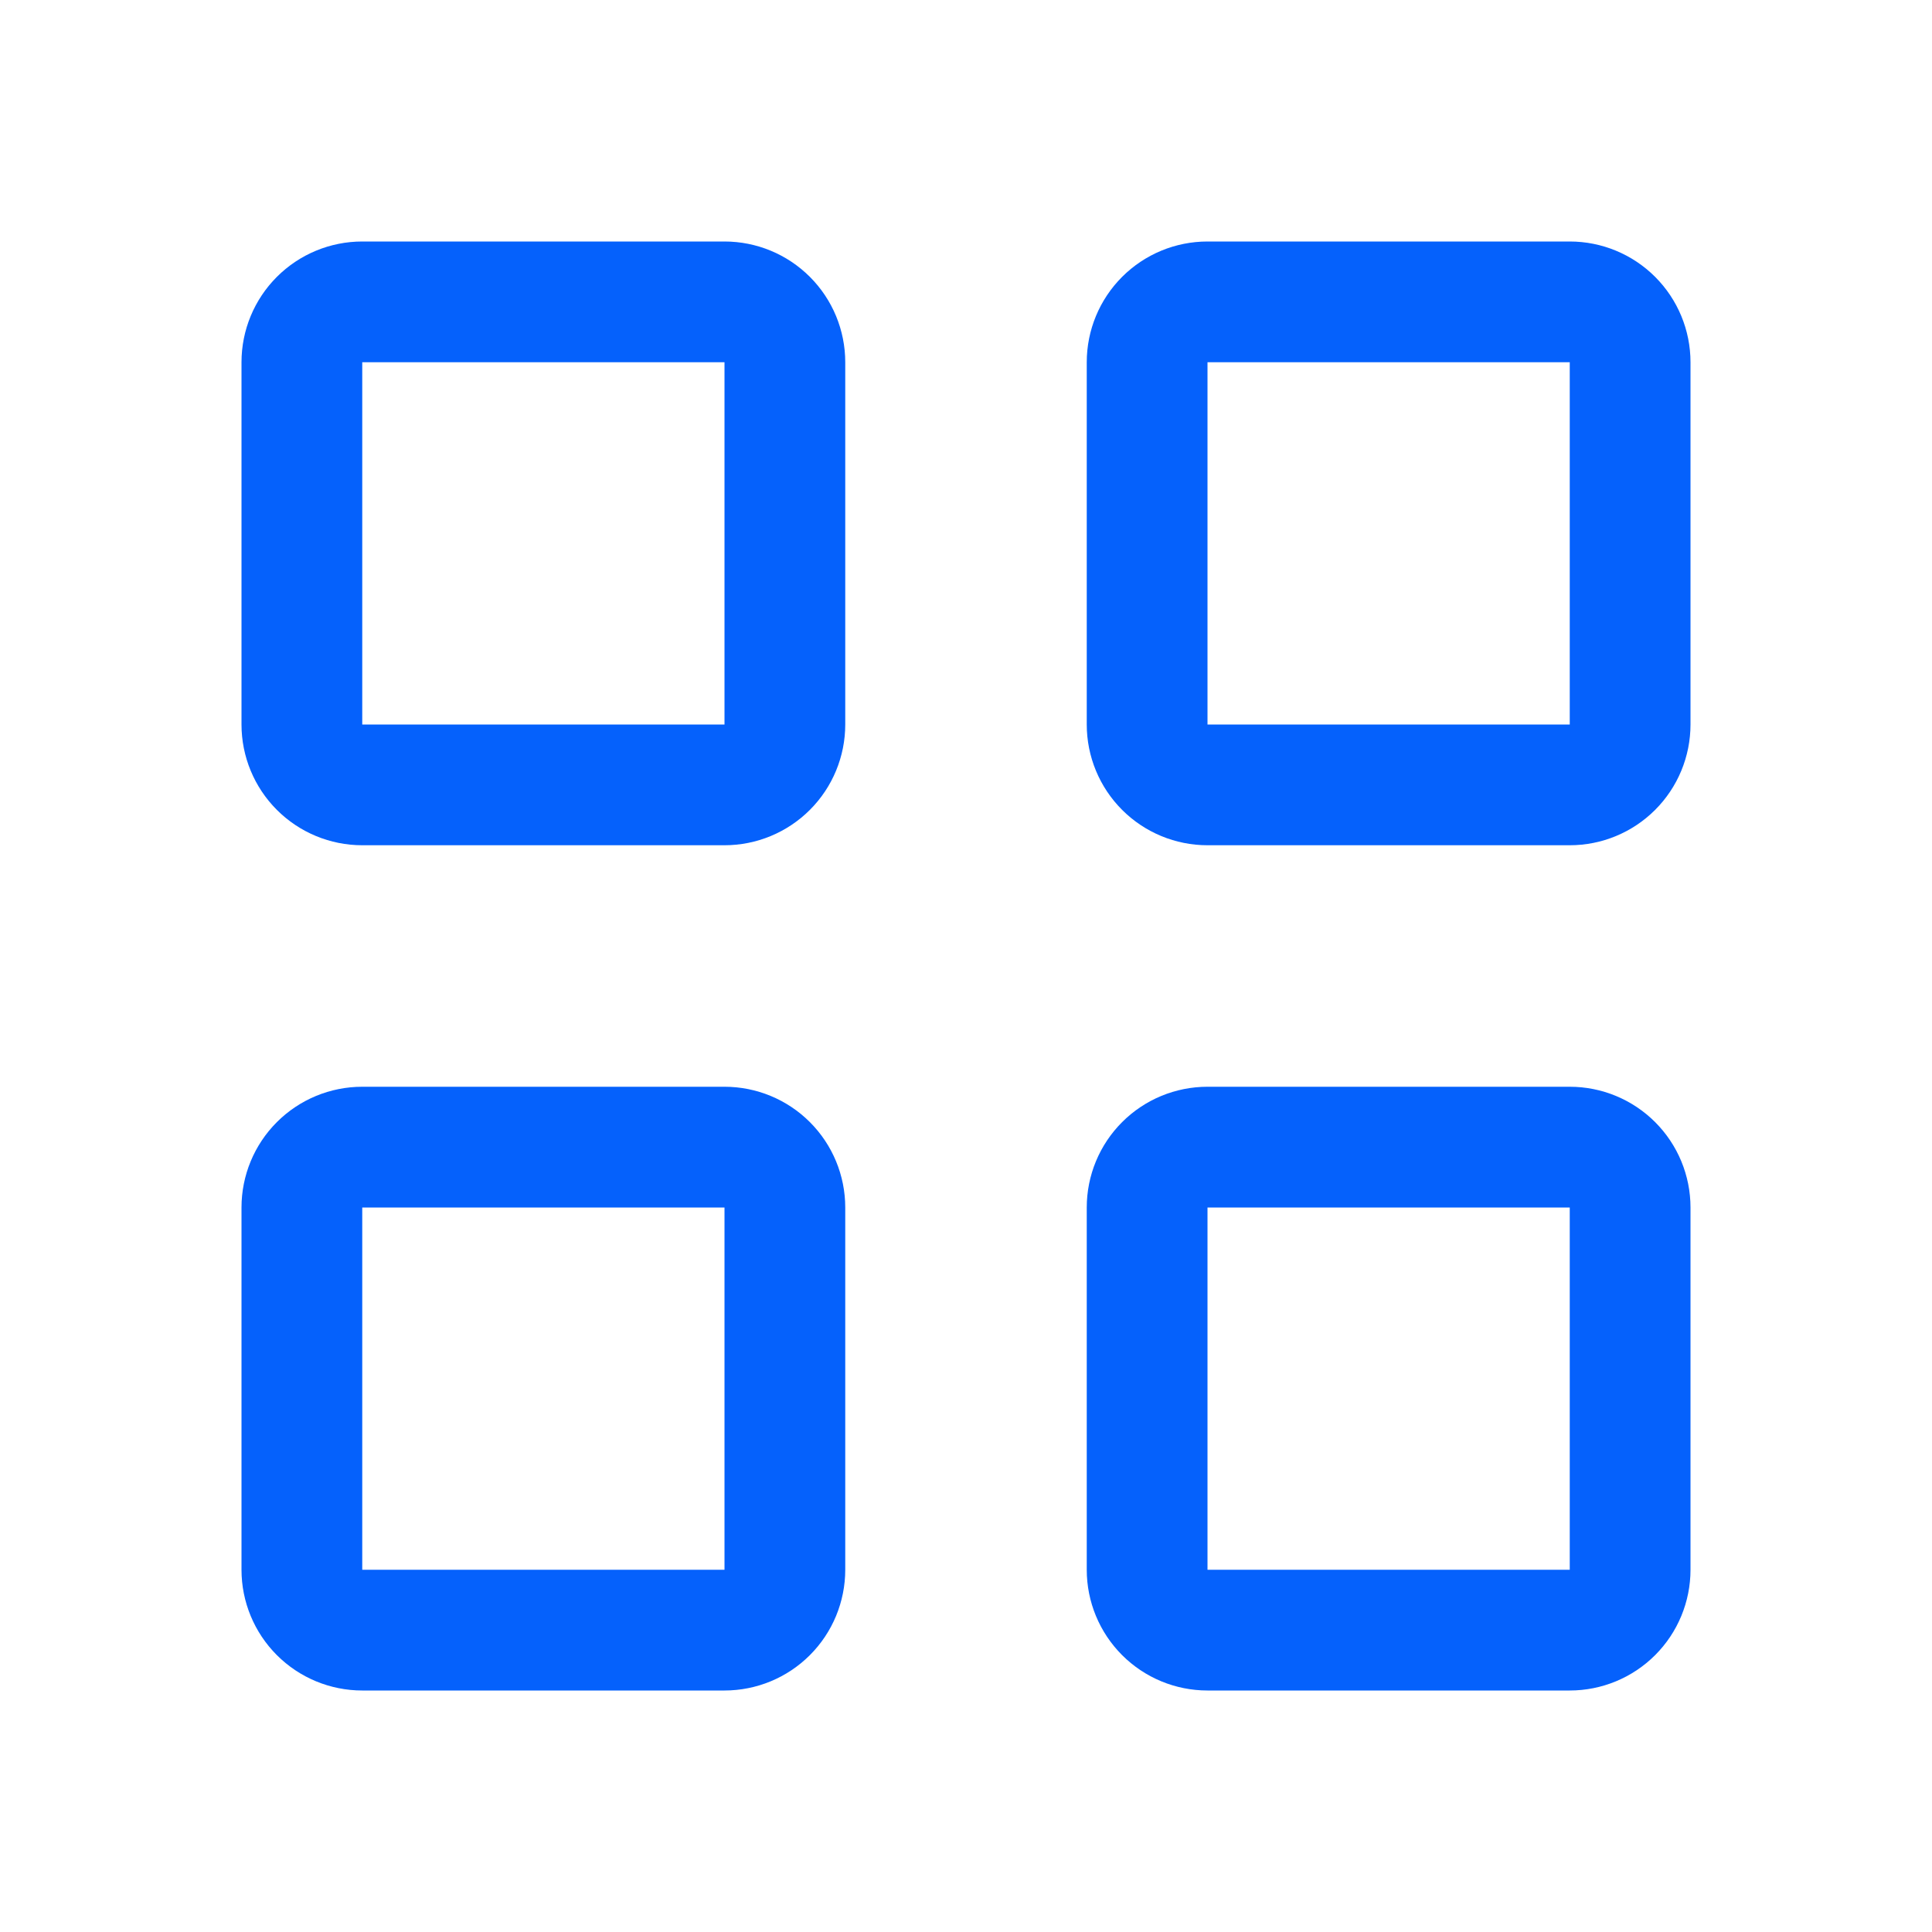
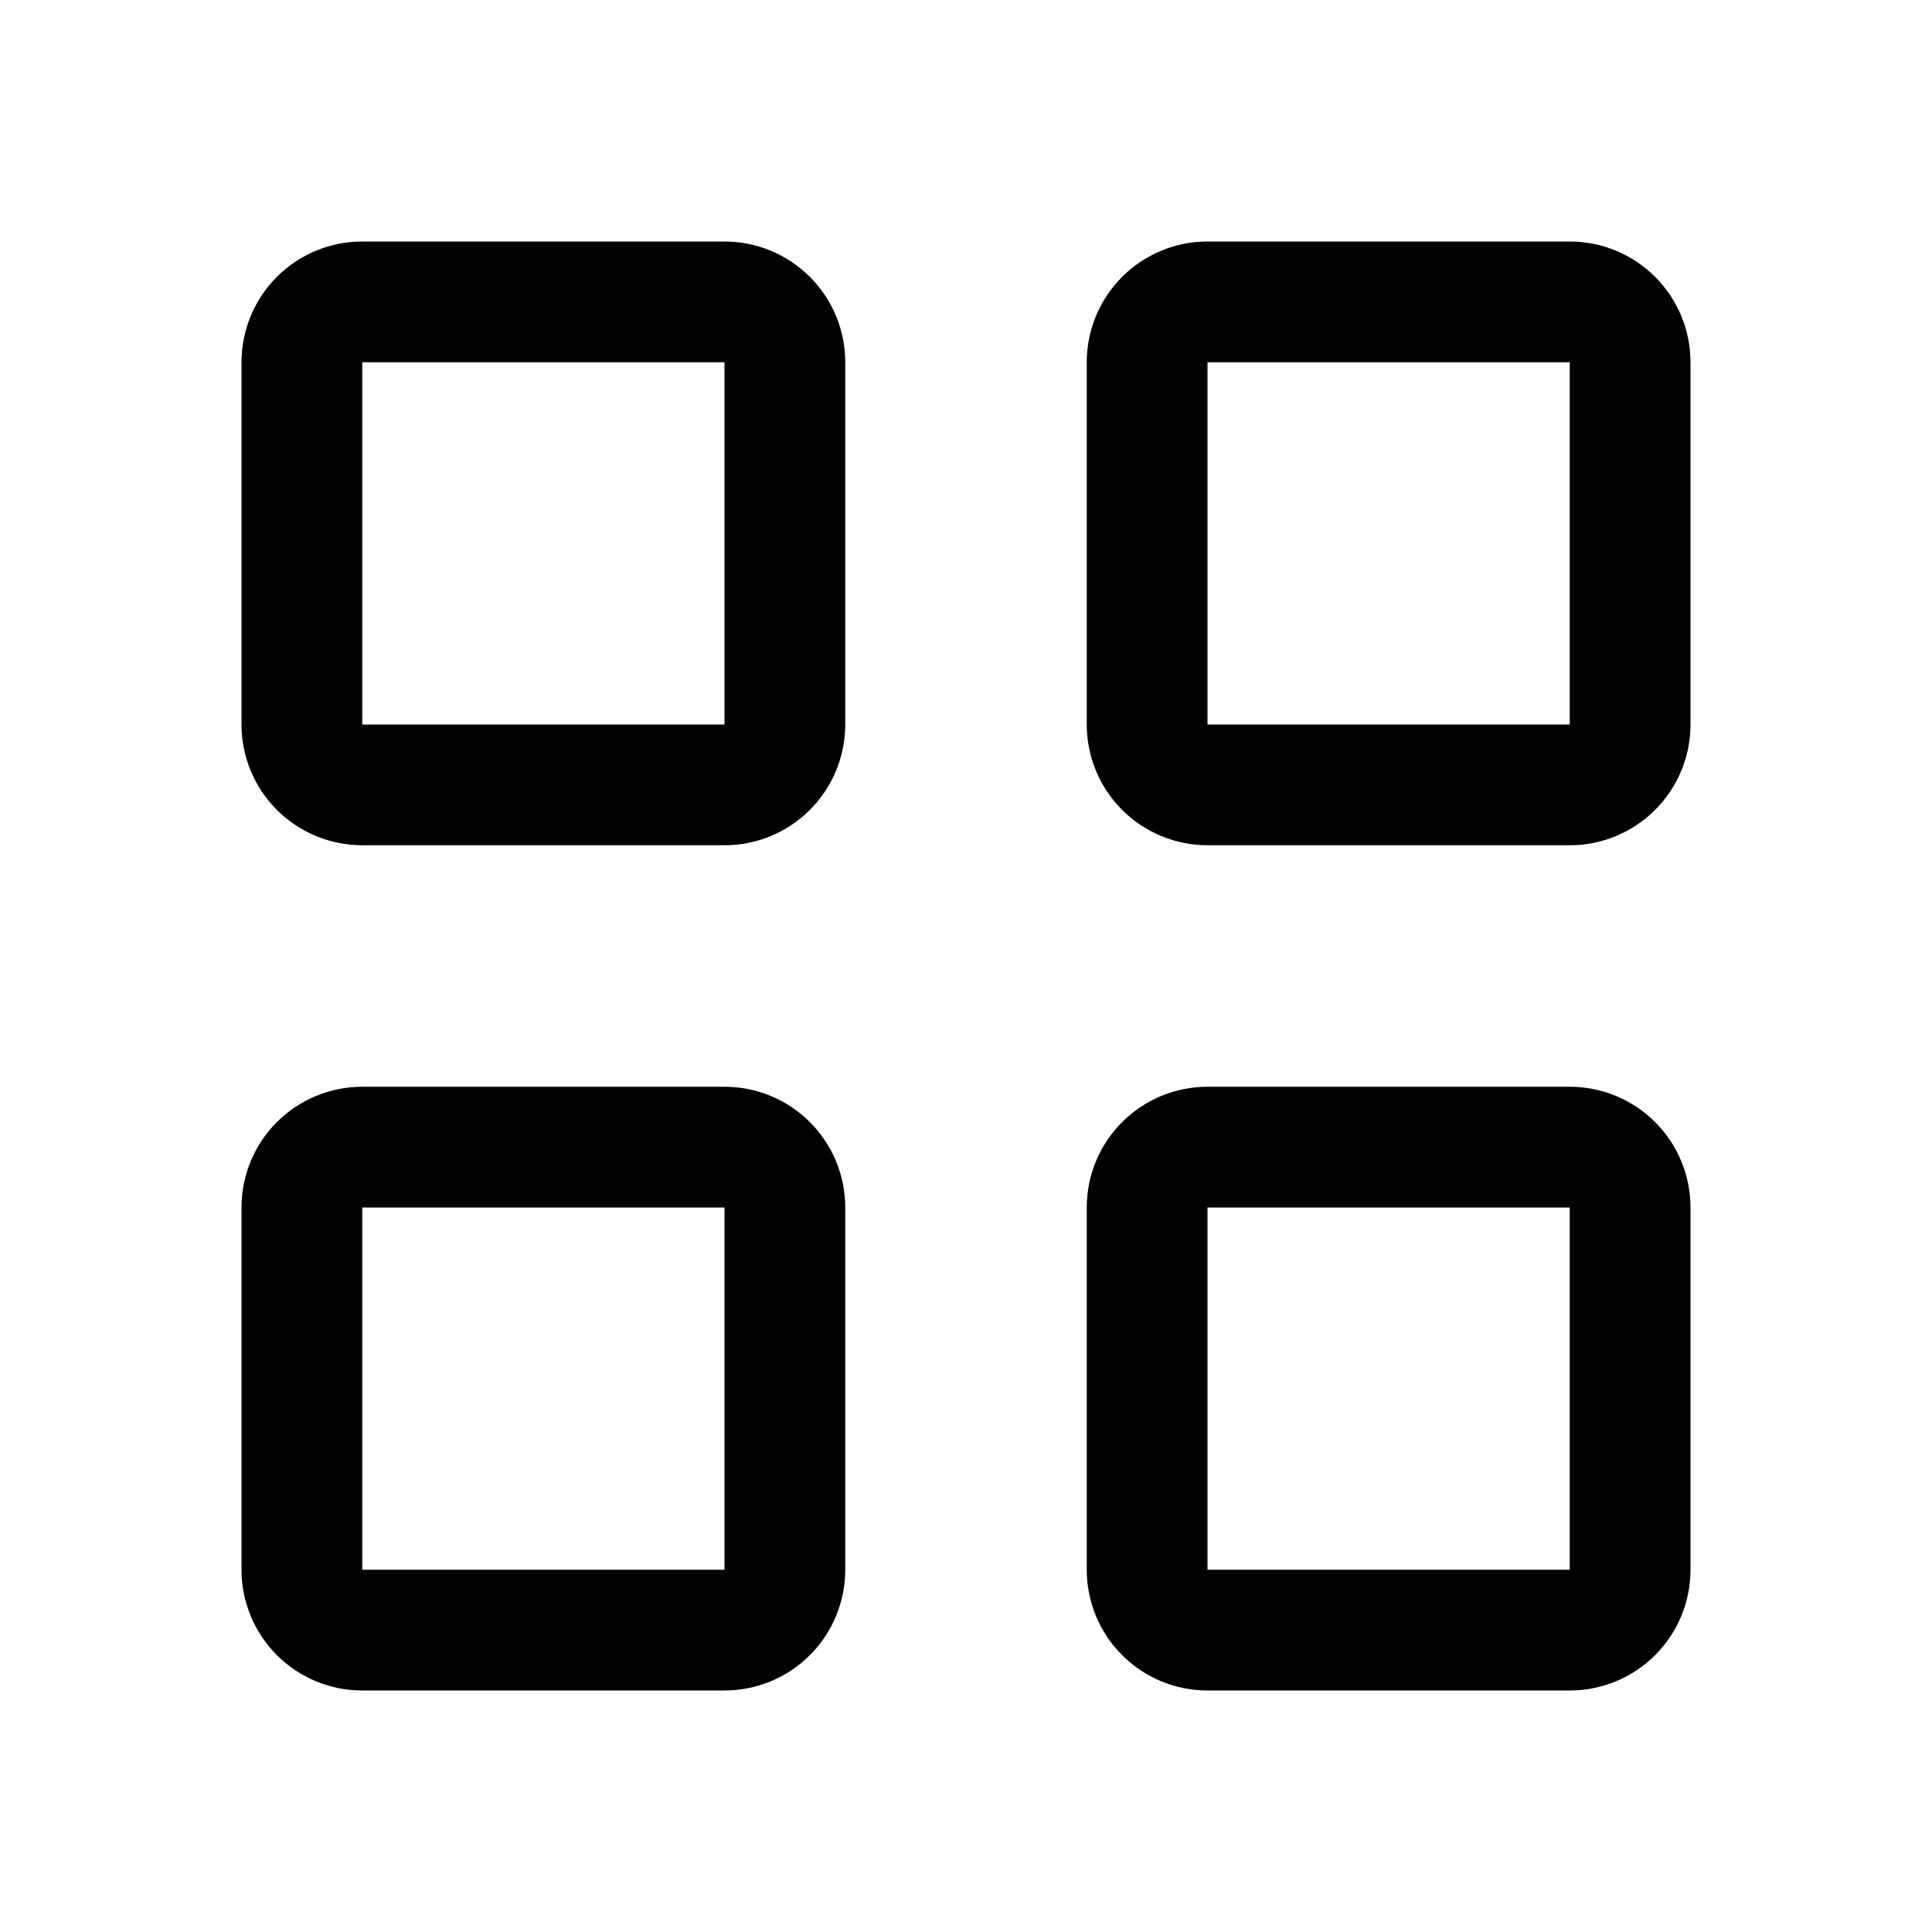
- <svg xmlns="http://www.w3.org/2000/svg" width="36" height="36" viewBox="0 0 36 36" fill="none">
-   <path d="M13.5 4.5H6.75C6.153 4.5 5.581 4.737 5.159 5.159C4.737 5.581 4.5 6.153 4.5 6.75V13.5C4.5 14.097 4.737 14.669 5.159 15.091C5.581 15.513 6.153 15.75 6.75 15.75H13.5C14.097 15.75 14.669 15.513 15.091 15.091C15.513 14.669 15.75 14.097 15.75 13.5V6.75C15.75 6.153 15.513 5.581 15.091 5.159C14.669 4.737 14.097 4.5 13.5 4.5ZM13.5 13.5H6.75V6.75H13.5V13.5Z" fill="#0561FC" />
-   <path d="M29.25 4.5H22.5C21.903 4.5 21.331 4.737 20.909 5.159C20.487 5.581 20.25 6.153 20.25 6.75V13.5C20.25 14.097 20.487 14.669 20.909 15.091C21.331 15.513 21.903 15.75 22.5 15.75H29.25C29.847 15.75 30.419 15.513 30.841 15.091C31.263 14.669 31.5 14.097 31.5 13.5V6.75C31.5 6.153 31.263 5.581 30.841 5.159C30.419 4.737 29.847 4.5 29.25 4.5ZM29.25 13.5H22.5V6.75H29.25V13.5Z" fill="#0561FC" />
-   <path d="M13.5 20.25H6.75C6.153 20.25 5.581 20.487 5.159 20.909C4.737 21.331 4.5 21.903 4.5 22.5V29.25C4.5 29.847 4.737 30.419 5.159 30.841C5.581 31.263 6.153 31.5 6.75 31.5H13.5C14.097 31.5 14.669 31.263 15.091 30.841C15.513 30.419 15.75 29.847 15.75 29.25V22.5C15.75 21.903 15.513 21.331 15.091 20.909C14.669 20.487 14.097 20.25 13.5 20.25ZM13.5 29.25H6.75V22.5H13.5V29.25Z" fill="#0561FC" />
-   <path d="M29.25 20.25H22.5C21.903 20.25 21.331 20.487 20.909 20.909C20.487 21.331 20.25 21.903 20.25 22.5V29.25C20.25 29.847 20.487 30.419 20.909 30.841C21.331 31.263 21.903 31.5 22.5 31.5H29.25C29.847 31.5 30.419 31.263 30.841 30.841C31.263 30.419 31.5 29.847 31.5 29.25V22.5C31.5 21.903 31.263 21.331 30.841 20.909C30.419 20.487 29.847 20.25 29.25 20.25ZM29.25 29.25H22.5V22.5H29.25V29.25Z" fill="#0561FC" />
+ <svg xmlns="http://www.w3.org/2000/svg" width="36" height="36" viewBox="0 0 36 36">
+   <path d="M13.5 4.5H6.75C6.153 4.5 5.581 4.737 5.159 5.159C4.737 5.581 4.5 6.153 4.5 6.75V13.5C4.5 14.097 4.737 14.669 5.159 15.091C5.581 15.513 6.153 15.75 6.75 15.75H13.5C14.097 15.75 14.669 15.513 15.091 15.091C15.513 14.669 15.75 14.097 15.75 13.5V6.75C15.75 6.153 15.513 5.581 15.091 5.159C14.669 4.737 14.097 4.5 13.5 4.5ZM13.5 13.5H6.75V6.75H13.5V13.5Z" fill="inherit" />
+   <path d="M29.25 4.5H22.5C21.903 4.5 21.331 4.737 20.909 5.159C20.487 5.581 20.25 6.153 20.25 6.75V13.5C20.25 14.097 20.487 14.669 20.909 15.091C21.331 15.513 21.903 15.75 22.5 15.75H29.25C29.847 15.75 30.419 15.513 30.841 15.091C31.263 14.669 31.5 14.097 31.5 13.5V6.75C31.5 6.153 31.263 5.581 30.841 5.159C30.419 4.737 29.847 4.5 29.25 4.5ZM29.25 13.5H22.5V6.75H29.25V13.5Z" fill="inherit" />
+   <path d="M13.5 20.25H6.75C6.153 20.25 5.581 20.487 5.159 20.909C4.737 21.331 4.5 21.903 4.5 22.5V29.25C4.5 29.847 4.737 30.419 5.159 30.841C5.581 31.263 6.153 31.5 6.75 31.5H13.5C14.097 31.5 14.669 31.263 15.091 30.841C15.513 30.419 15.75 29.847 15.75 29.25V22.5C15.75 21.903 15.513 21.331 15.091 20.909C14.669 20.487 14.097 20.25 13.5 20.25ZM13.5 29.25H6.75V22.5H13.5V29.25Z" fill="inherit" />
+   <path d="M29.25 20.25H22.5C21.903 20.25 21.331 20.487 20.909 20.909C20.487 21.331 20.25 21.903 20.25 22.5V29.25C20.25 29.847 20.487 30.419 20.909 30.841C21.331 31.263 21.903 31.5 22.5 31.5H29.25C29.847 31.5 30.419 31.263 30.841 30.841C31.263 30.419 31.5 29.847 31.5 29.25V22.5C31.5 21.903 31.263 21.331 30.841 20.909C30.419 20.487 29.847 20.25 29.25 20.25ZM29.25 29.25H22.5V22.5H29.25V29.25Z" fill="inherit" />
</svg>
